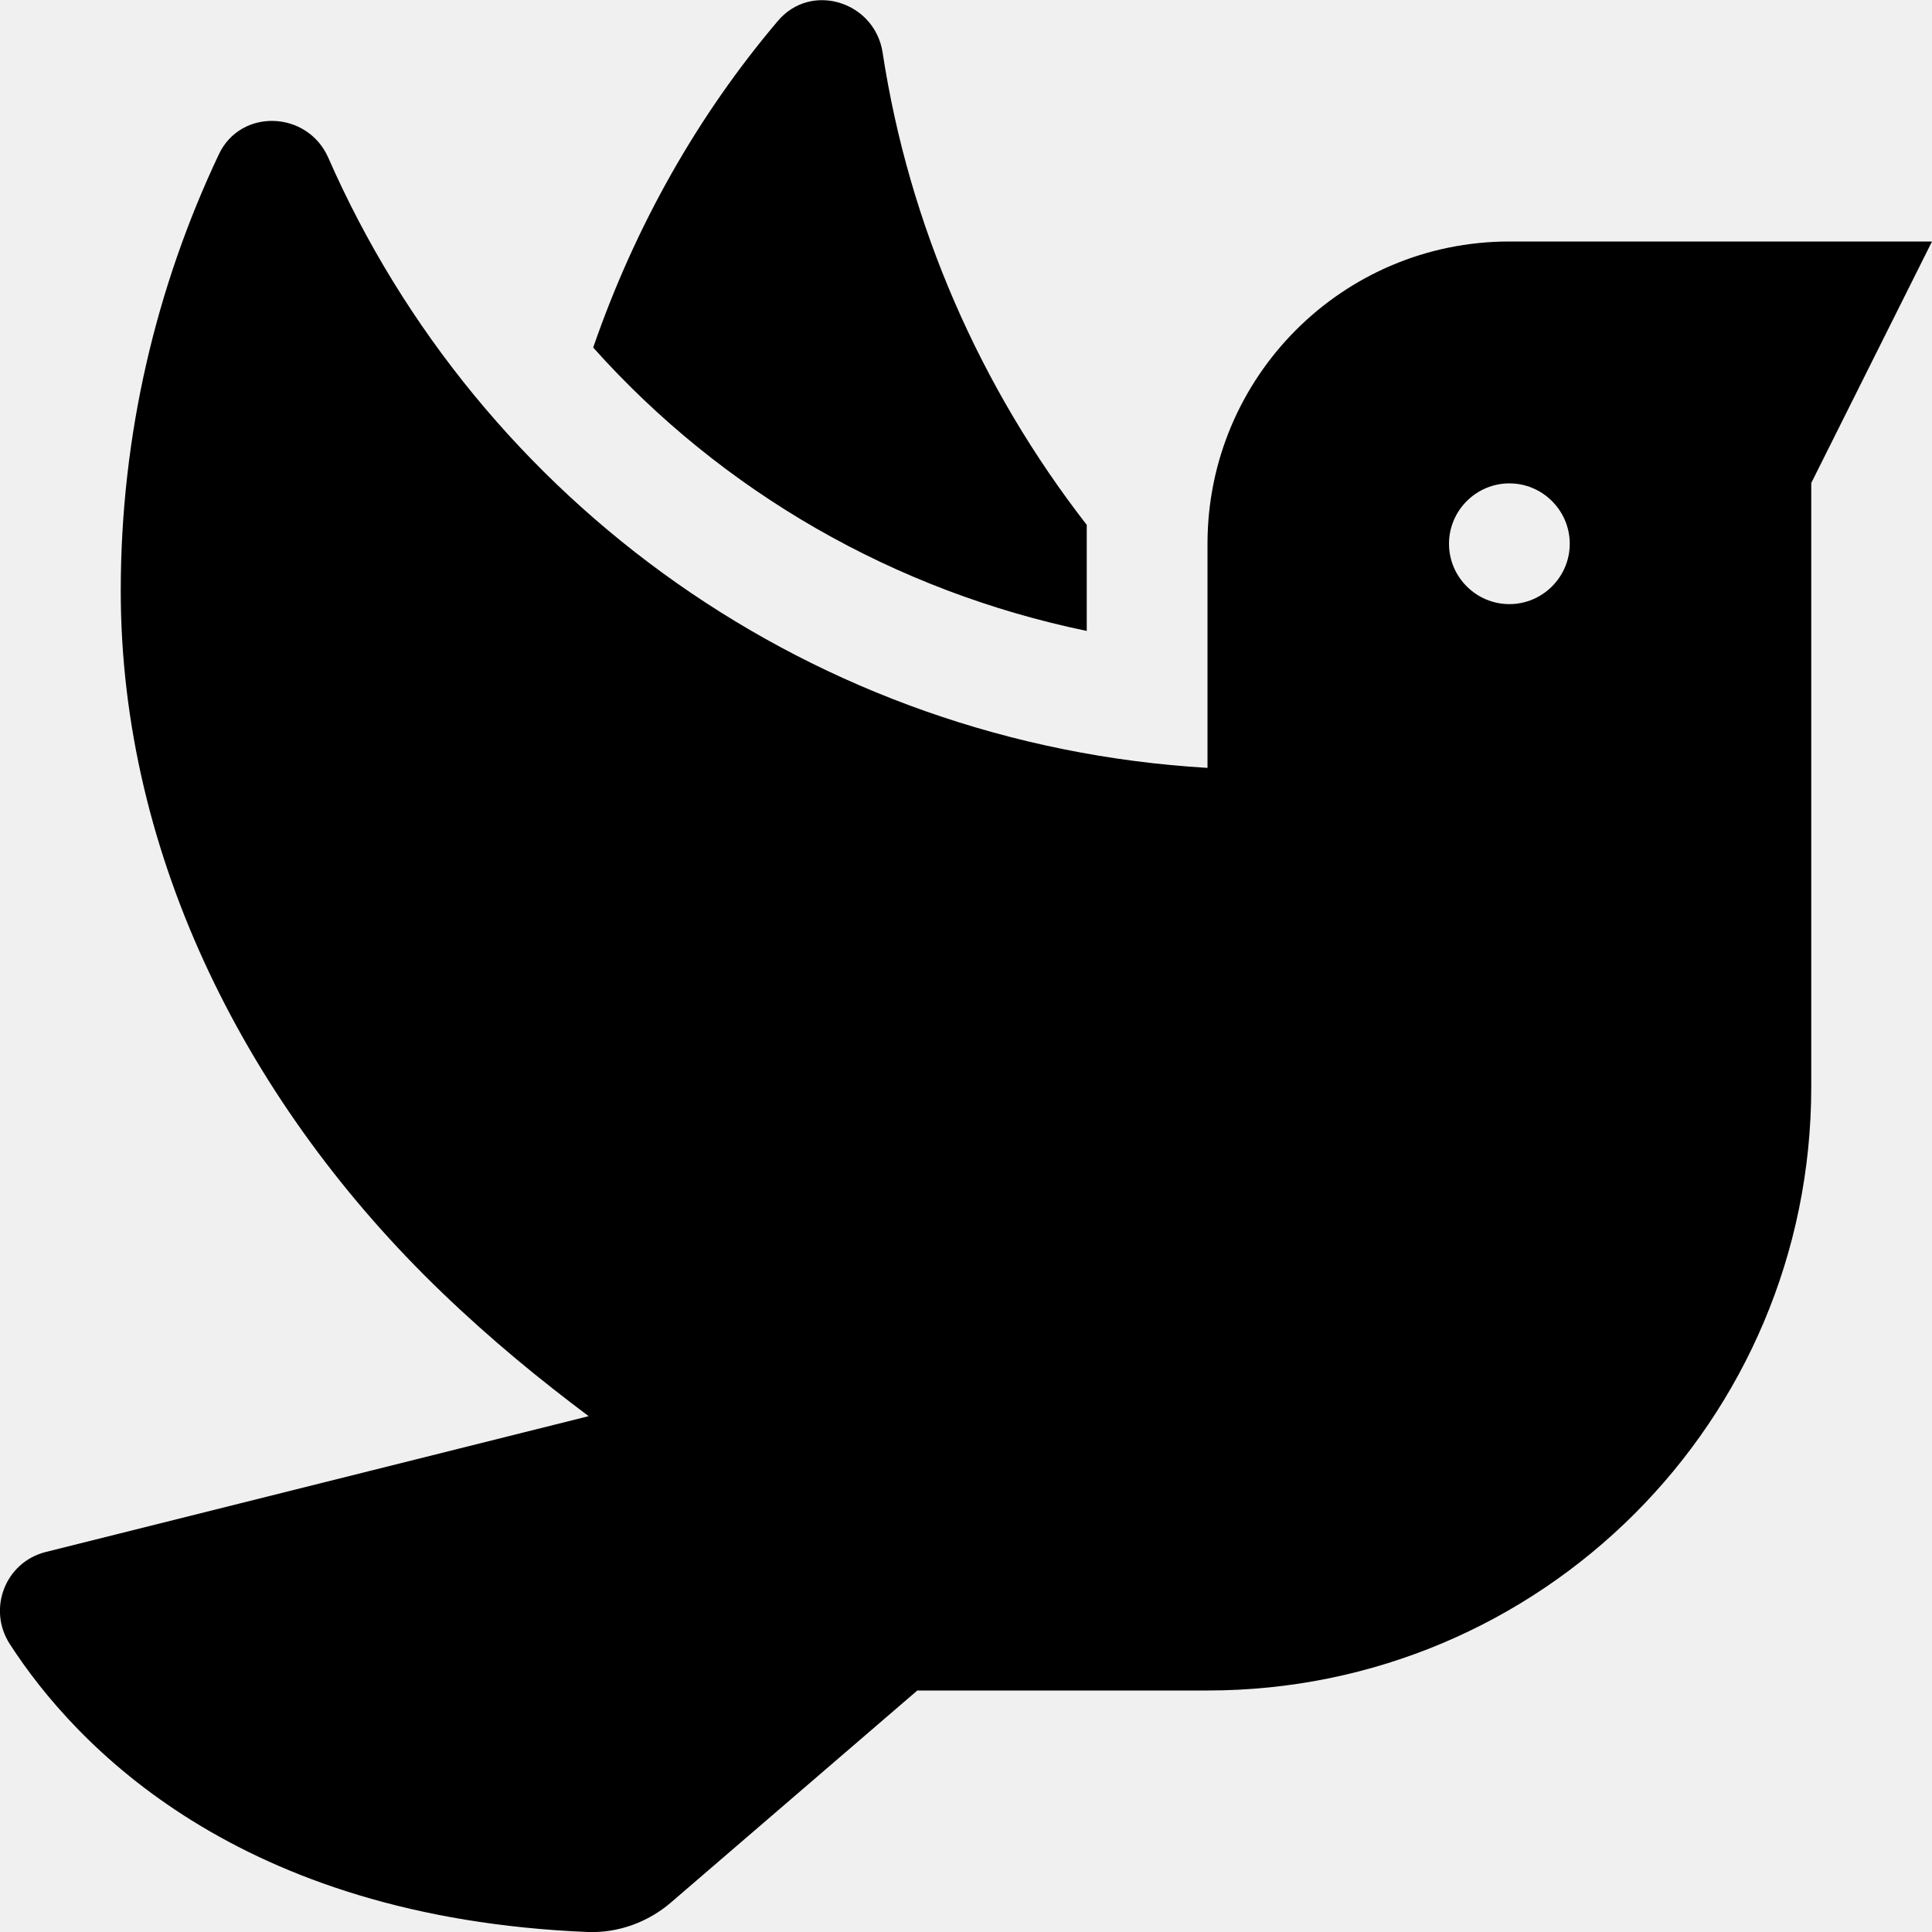
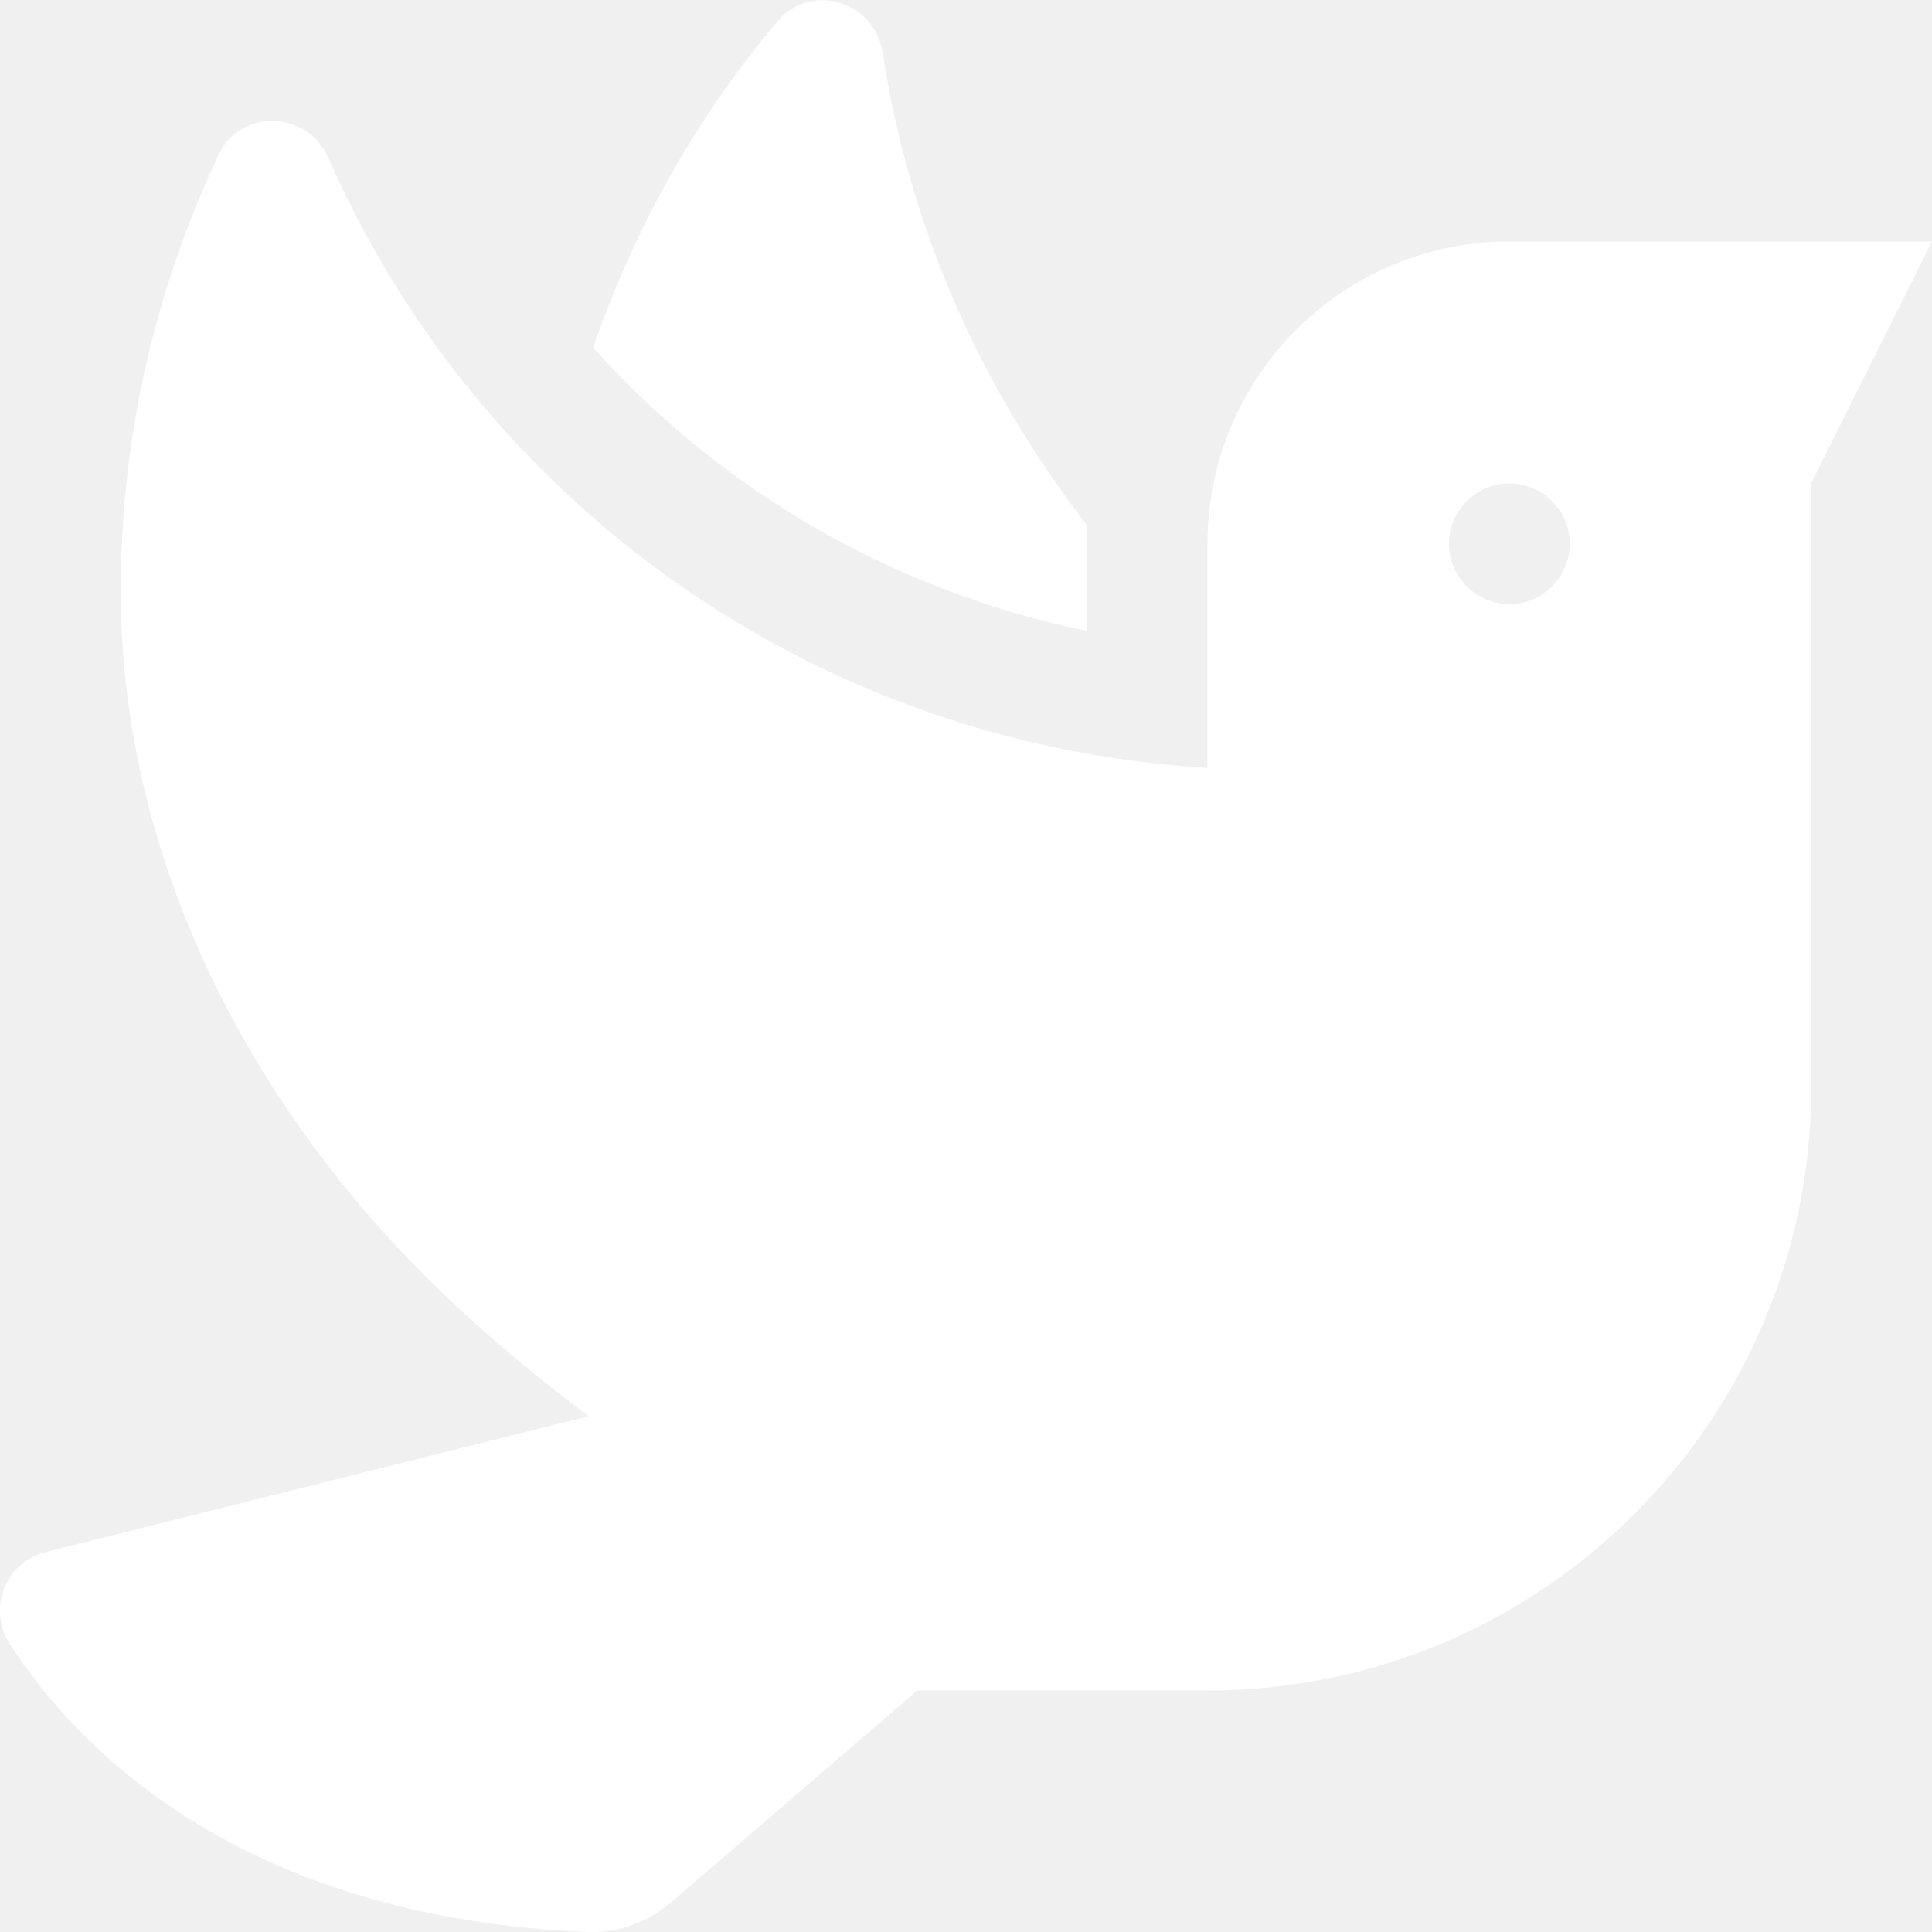
<svg xmlns="http://www.w3.org/2000/svg" aria-hidden="true" focusable="false" data-prefix="fas" data-icon="dove" class="svg-inline--fa fa-dove fa-w-16" role="img" viewBox="0 0 512 512">
-   <path fill="currentColor" d="M288 167.2v-28.1c-28.2-36.3-47.1-79.3-54.1-125.2-2.1-13.5-19-18.8-27.8-8.3-21.1 24.9-37.7 54.1-48.9 86.5 34.2 38.3 80 64.6 130.8 75.1zM400 64c-44.2 0-80 35.9-80 80.1v59.4C215.6 197.3 127 133 87 41.8c-5.5-12.5-23.2-13.2-29-.9C41.4 76 32 115.2 32 156.6c0 70.8 34.1 136.9 85.1 185.9 13.2 12.7 26.1 23.2 38.9 32.8l-143.9 36C1.4 414-3.4 426.4 2.6 435.7 20 462.6 63 508.2 155.8 512c8 .3 16-2.6 22.1-7.9l65.2-56.1H320c88.4 0 160-71.5 160-159.9V128l32-64H400zm0 96.1c-8.8 0-16-7.2-16-16s7.2-16 16-16 16 7.2 16 16-7.2 16-16 16z" />
+   <path fill="white" d="M288 167.2v-28.1c-28.2-36.3-47.1-79.3-54.1-125.2-2.1-13.5-19-18.8-27.8-8.3-21.1 24.9-37.7 54.1-48.9 86.5 34.2 38.3 80 64.6 130.8 75.1zM400 64c-44.2 0-80 35.9-80 80.1v59.4C215.6 197.3 127 133 87 41.8c-5.5-12.5-23.2-13.2-29-.9C41.4 76 32 115.2 32 156.6c0 70.8 34.1 136.9 85.1 185.9 13.2 12.7 26.1 23.2 38.9 32.8l-143.9 36C1.4 414-3.4 426.4 2.6 435.7 20 462.6 63 508.2 155.8 512c8 .3 16-2.6 22.1-7.9l65.2-56.1H320c88.4 0 160-71.5 160-159.9V128l32-64H400zm0 96.1c-8.8 0-16-7.2-16-16s7.2-16 16-16 16 7.2 16 16-7.2 16-16 16z" />
</svg>
